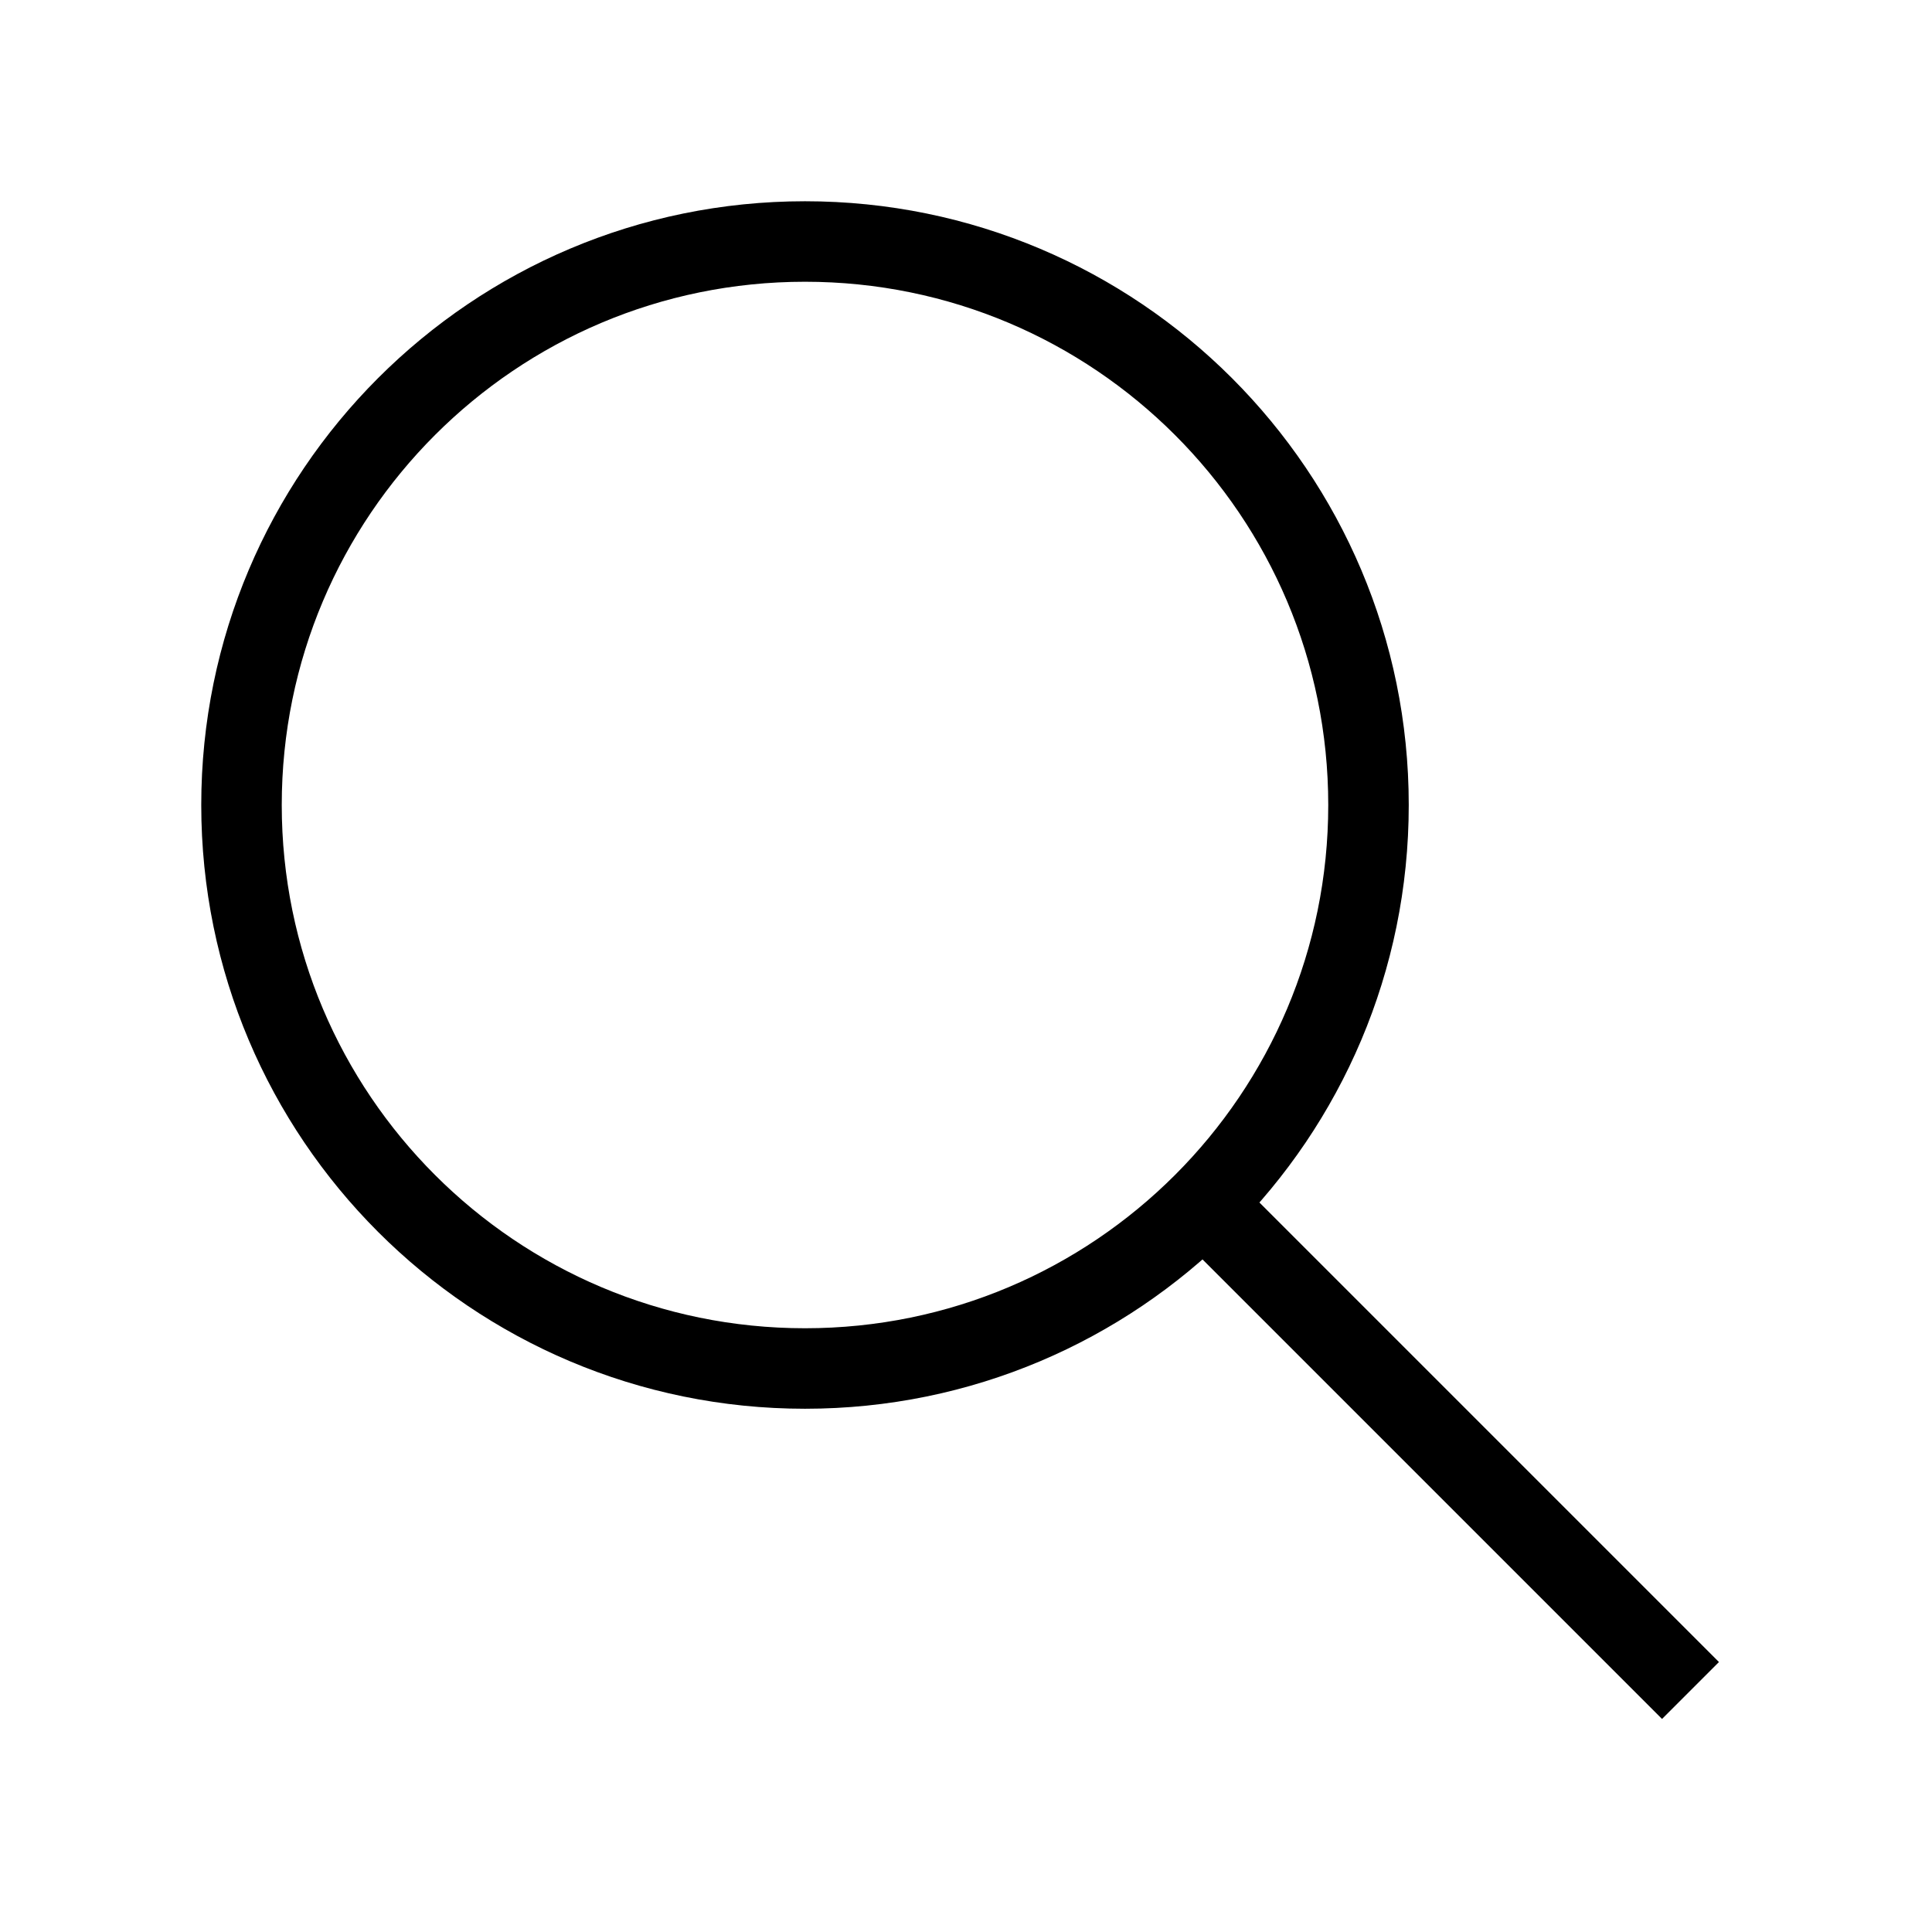
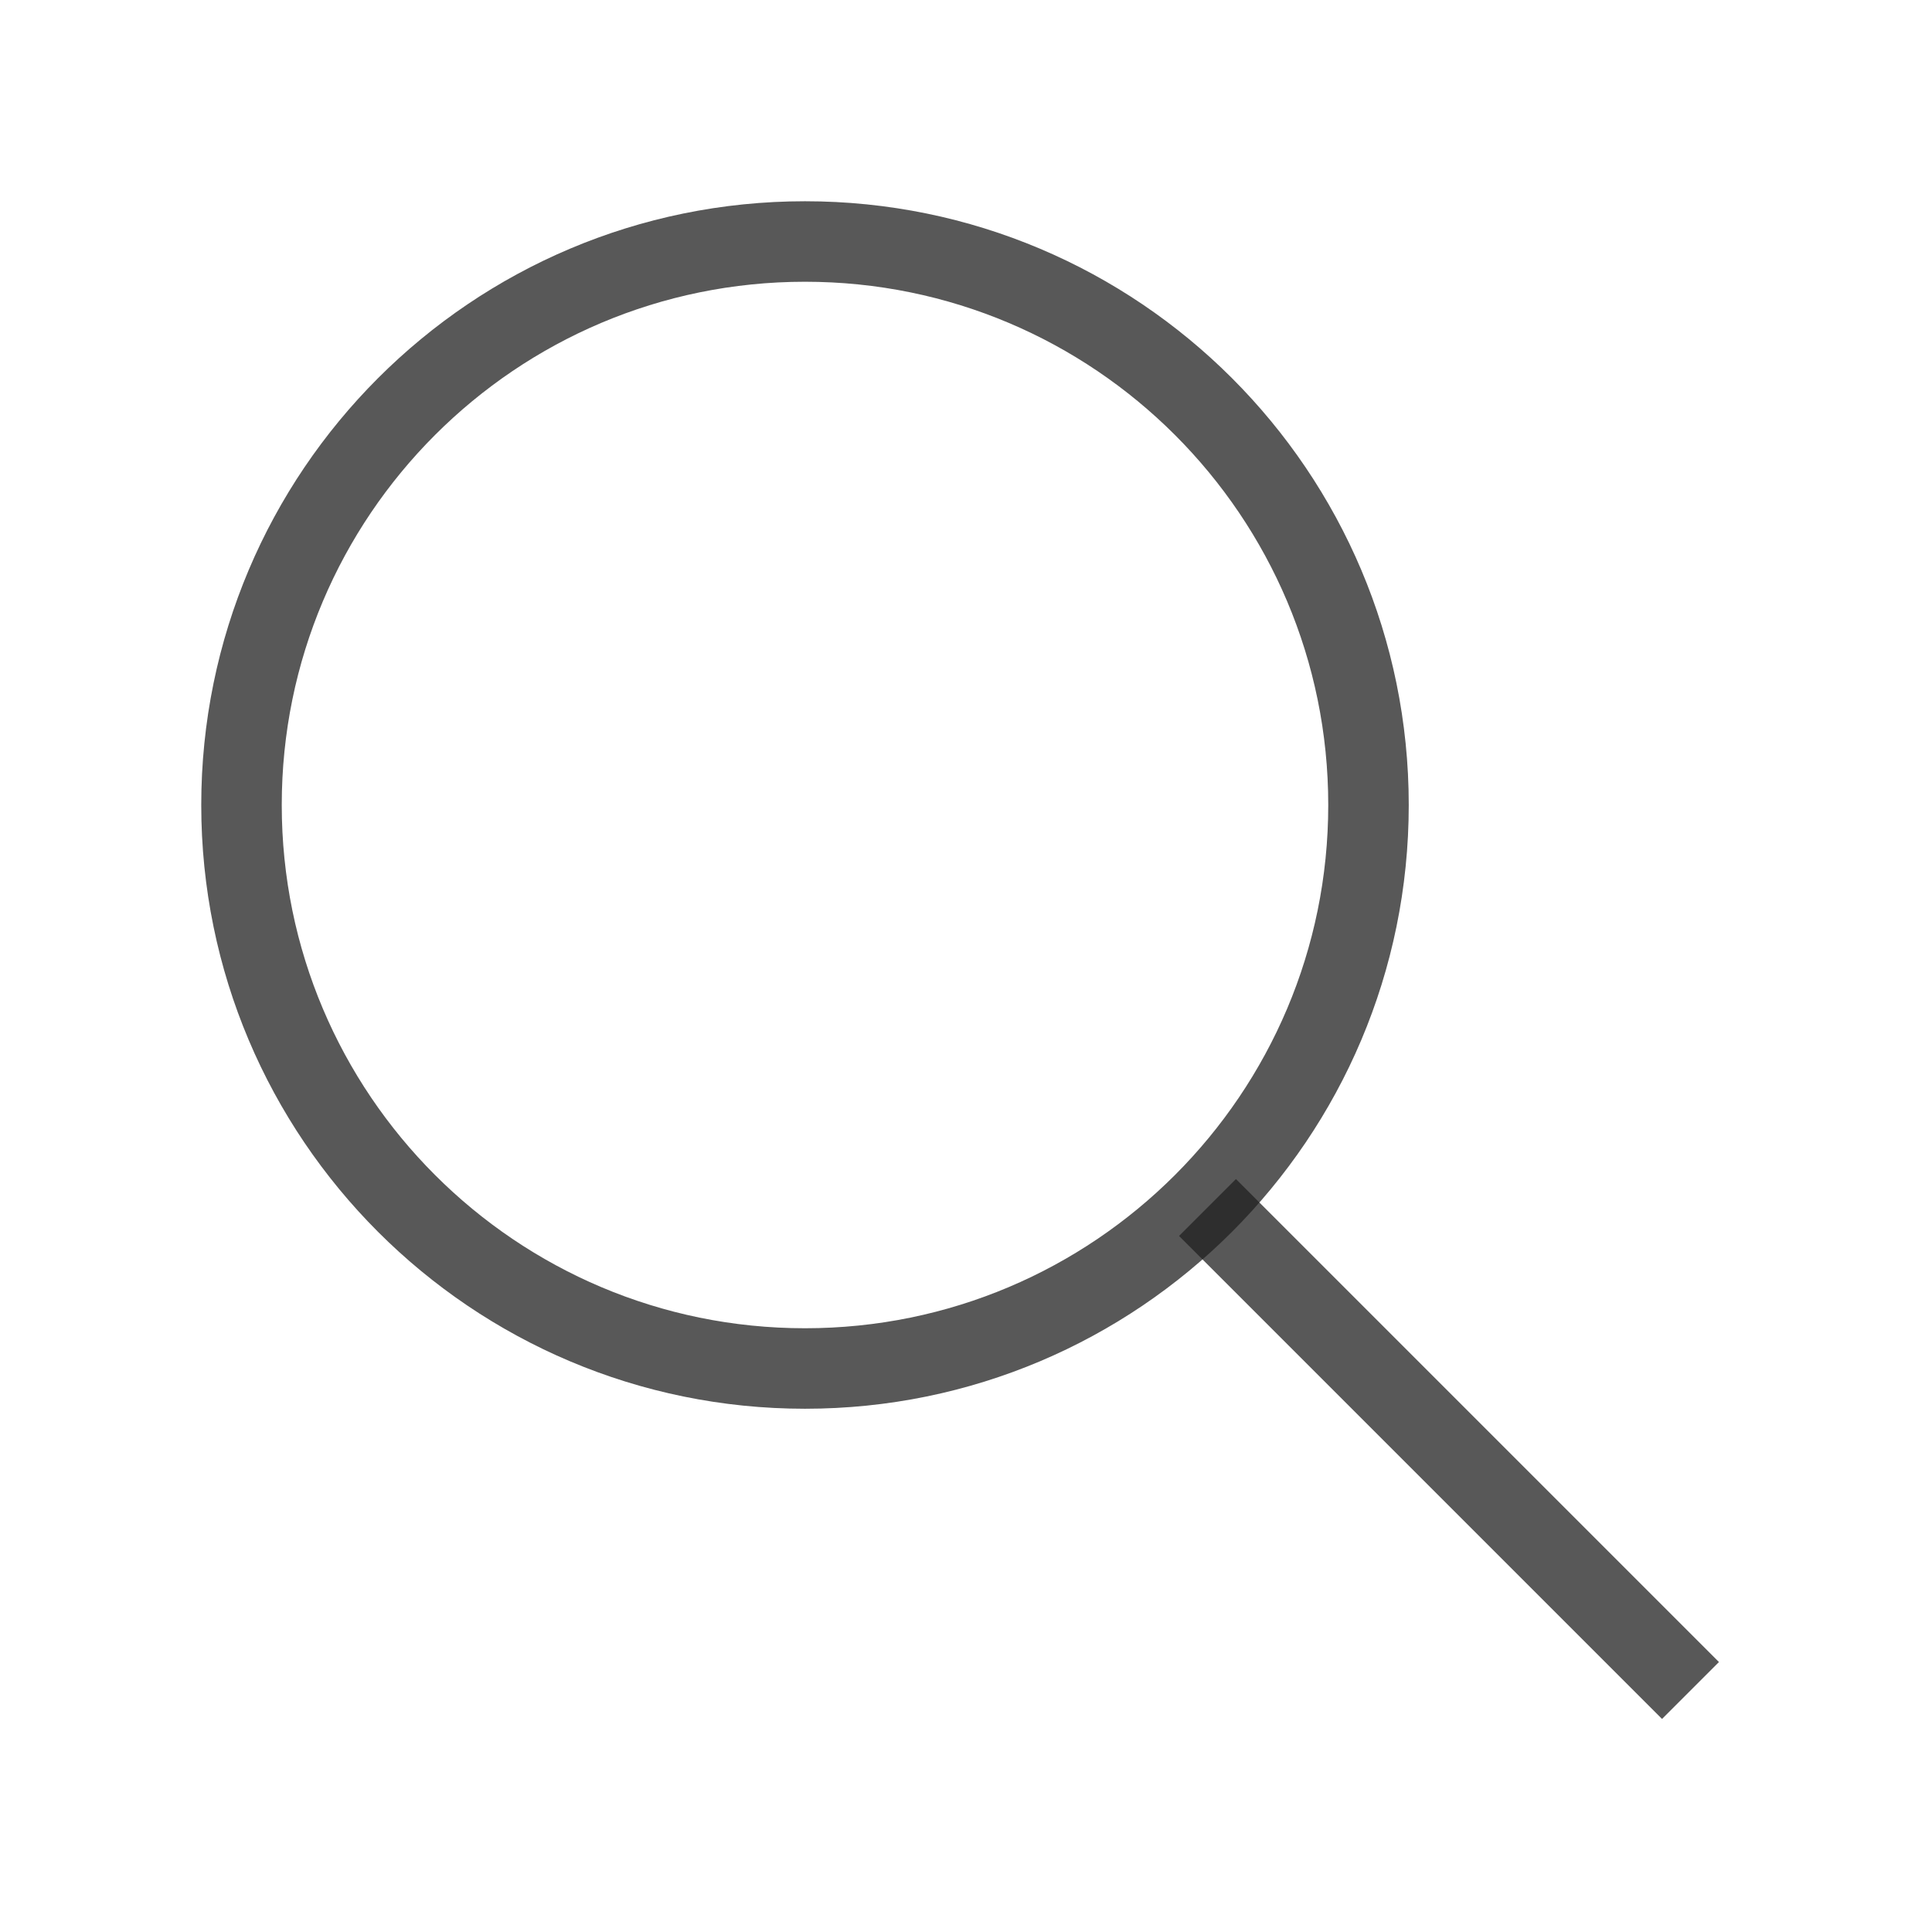
- <svg xmlns="http://www.w3.org/2000/svg" className="icon icon-tabler icon-tabler-search" width="1.5rem" height="1.5rem" viewBox="0 0 24 24" strokeWidth="1" stroke="#000000" fill="none" strokeLinecap="round" strokeLinejoin="round">
+ <svg xmlns="http://www.w3.org/2000/svg" className="icon icon-tabler icon-tabler-search" width="1.3rem" height="1.3rem" viewBox="0 0 24 24" strokeWidth="2" stroke="#212121bf" fill="none" strokeLinecap="round" strokeLinejoin="round">
  <path stroke="none" d="M0 0h24v24H0z" fill="none" />
  <circle cx="10" cy="10" r="7" />
  <line x1="21" y1="21" x2="15" y2="15" />
</svg>
